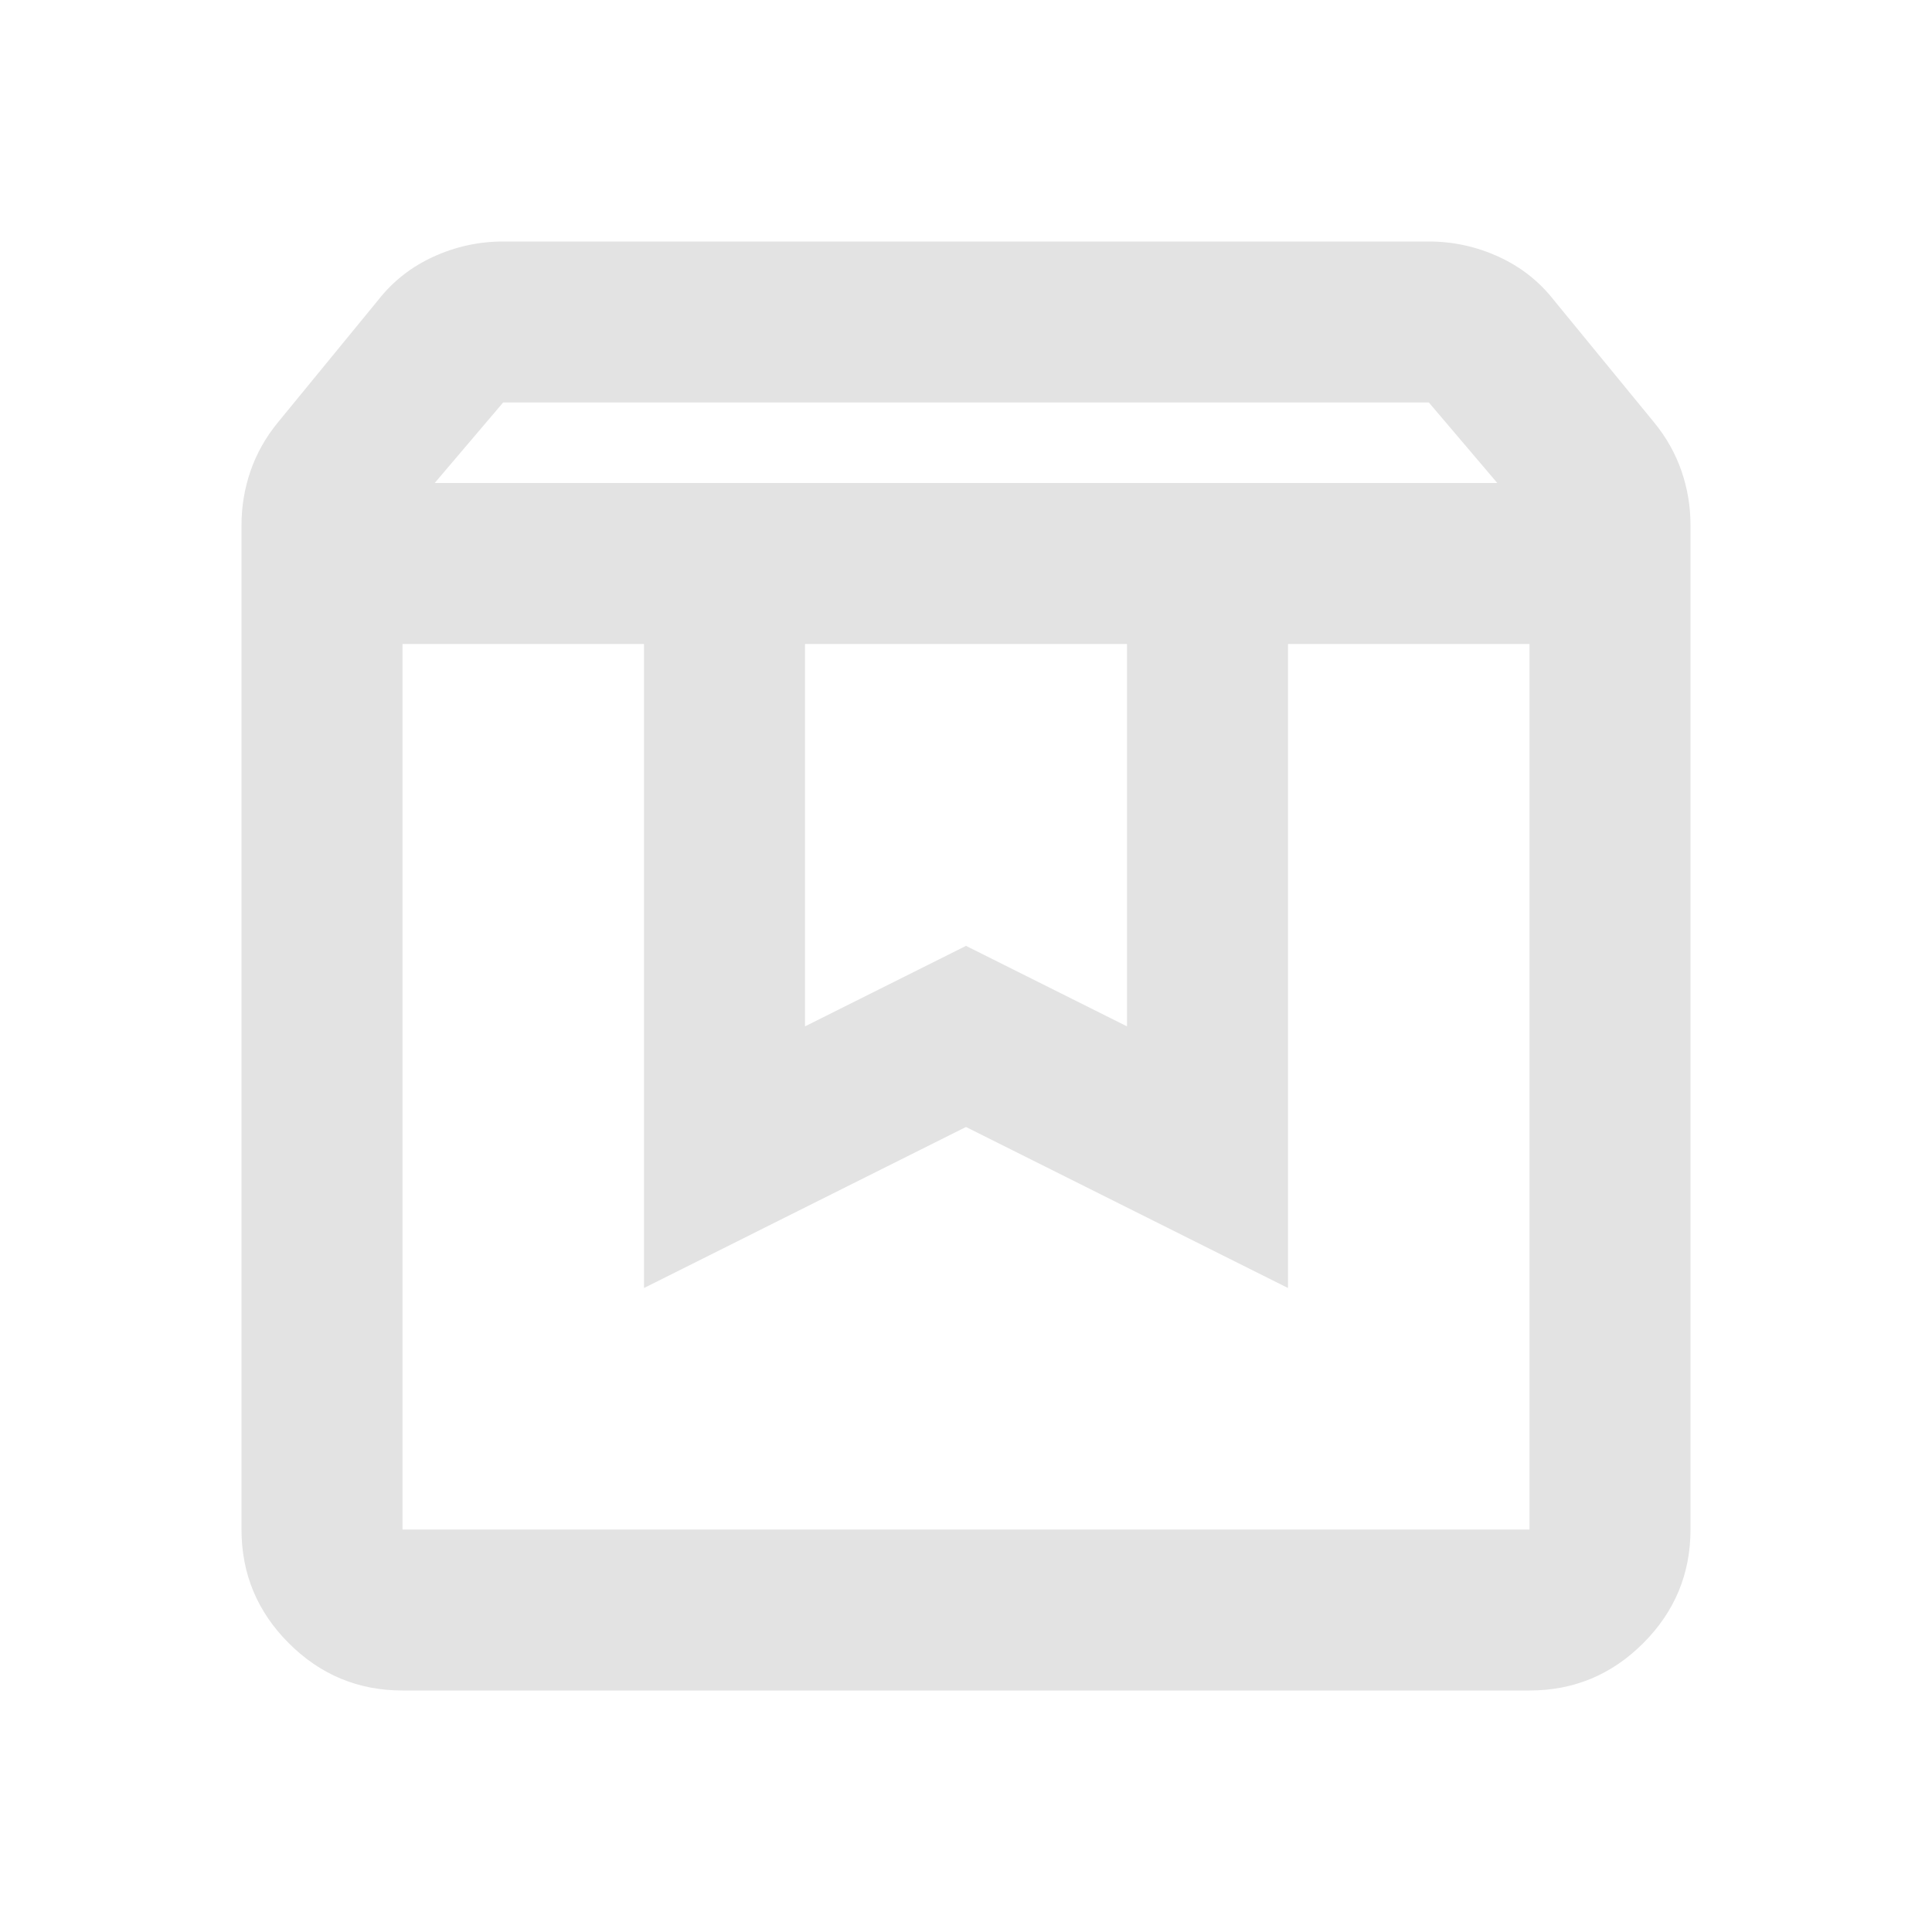
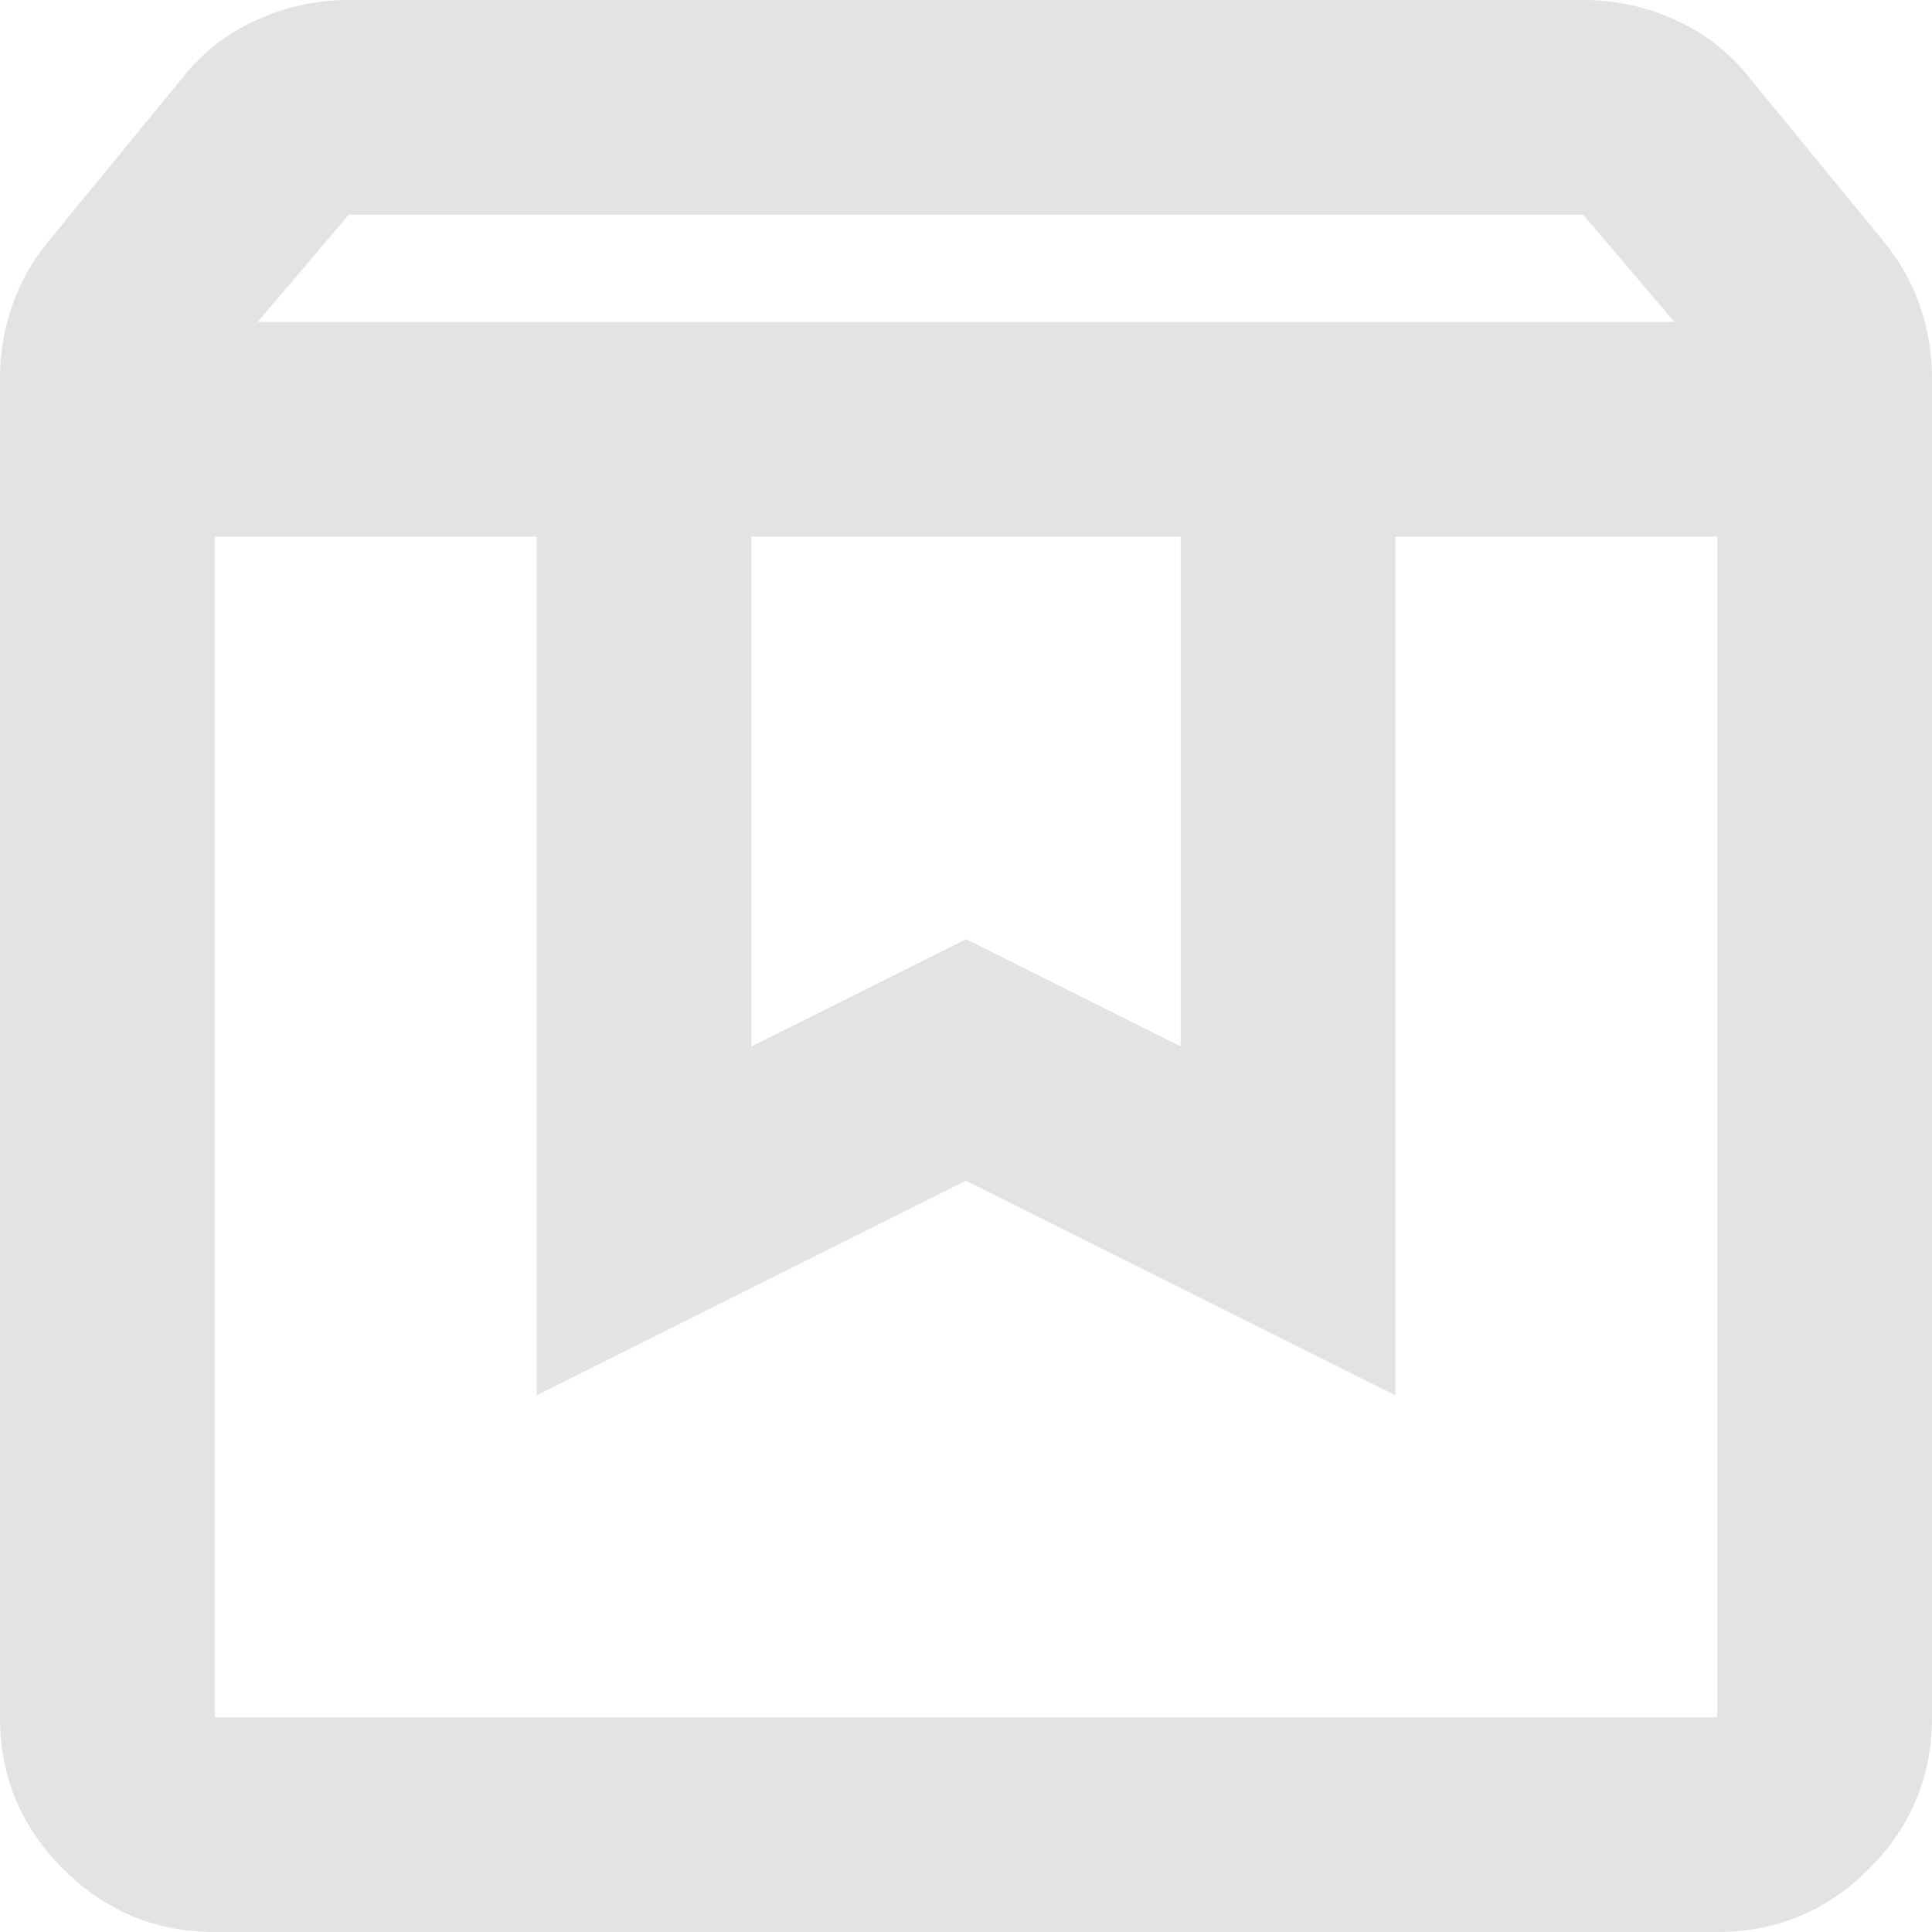
- <svg xmlns="http://www.w3.org/2000/svg" height="24px" viewBox="0 -960 960 960" width="24px" fill="#e3e3e3">
-   <path d="M200-640v440h560v-440H640v320l-160-80-160 80v-320H200Zm0 520q-33 0-56.5-23.5T120-200v-499q0-14 4.5-27t13.5-24l50-61q11-14 27.5-21.5T250-840h460q18 0 34.5 7.5T772-811l50 61q9 11 13.5 24t4.5 27v499q0 33-23.5 56.5T760-120H200Zm16-600h528l-34-40H250l-34 40Zm184 80v190l80-40 80 40v-190H400Zm-200 0h560-560Z" />
+ <svg xmlns="http://www.w3.org/2000/svg" width="15" height="15" viewBox="0 0 15 15" fill="none">
+   <path d="M1.667 4.167V13.333H13.333V4.167H10.833V10.833L7.5 9.167L4.167 10.833V4.167H1.667ZM1.667 15C1.208 15 0.816 14.837 0.49 14.51C0.163 14.184 0 13.792 0 13.333V2.938C0 2.743 0.031 2.556 0.094 2.375C0.156 2.194 0.25 2.028 0.375 1.875L1.417 0.604C1.569 0.41 1.76 0.26 1.99 0.156C2.219 0.052 2.458 0 2.708 0H12.292C12.542 0 12.781 0.052 13.01 0.156C13.24 0.26 13.431 0.41 13.583 0.604L14.625 1.875C14.75 2.028 14.844 2.194 14.906 2.375C14.969 2.556 15 2.743 15 2.938V13.333C15 13.792 14.837 14.184 14.51 14.51C14.184 14.837 13.792 15 13.333 15H1.667ZM2 2.5H13L12.292 1.667H2.708L2 2.5ZM5.833 4.167V8.125L7.5 7.292L9.167 8.125V4.167H5.833Z" fill="#E3E3E3" />
</svg>
